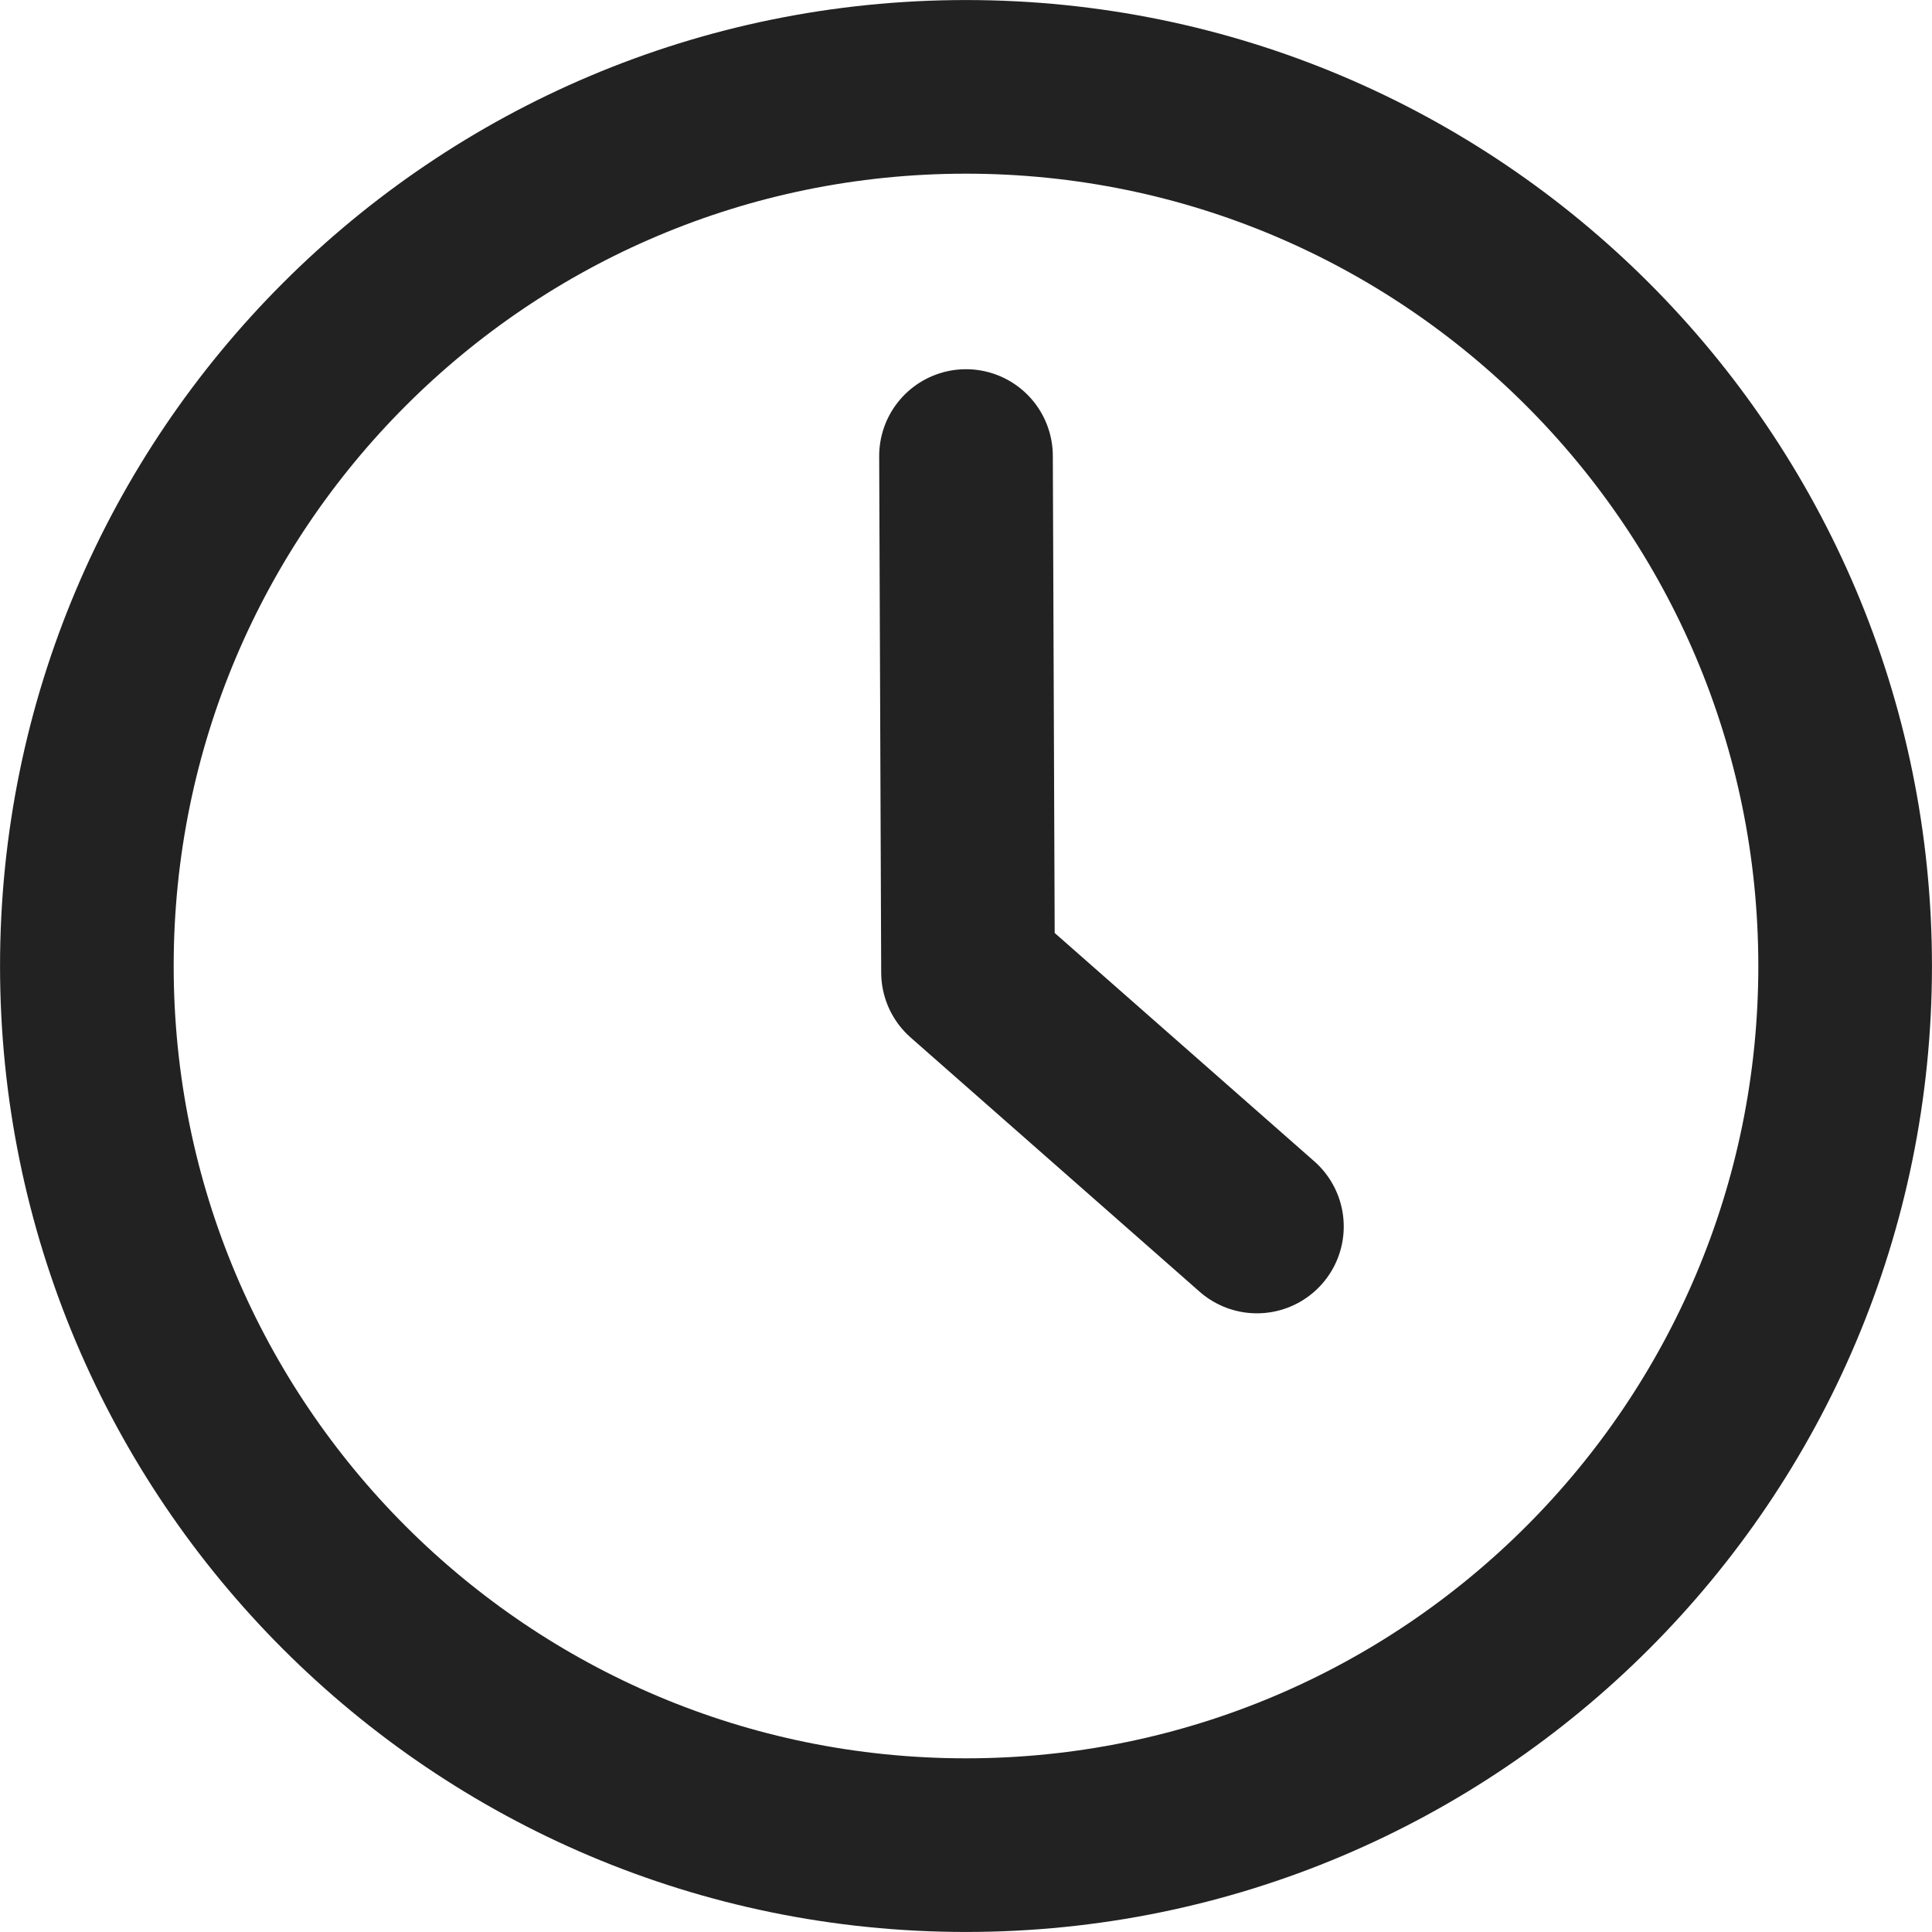
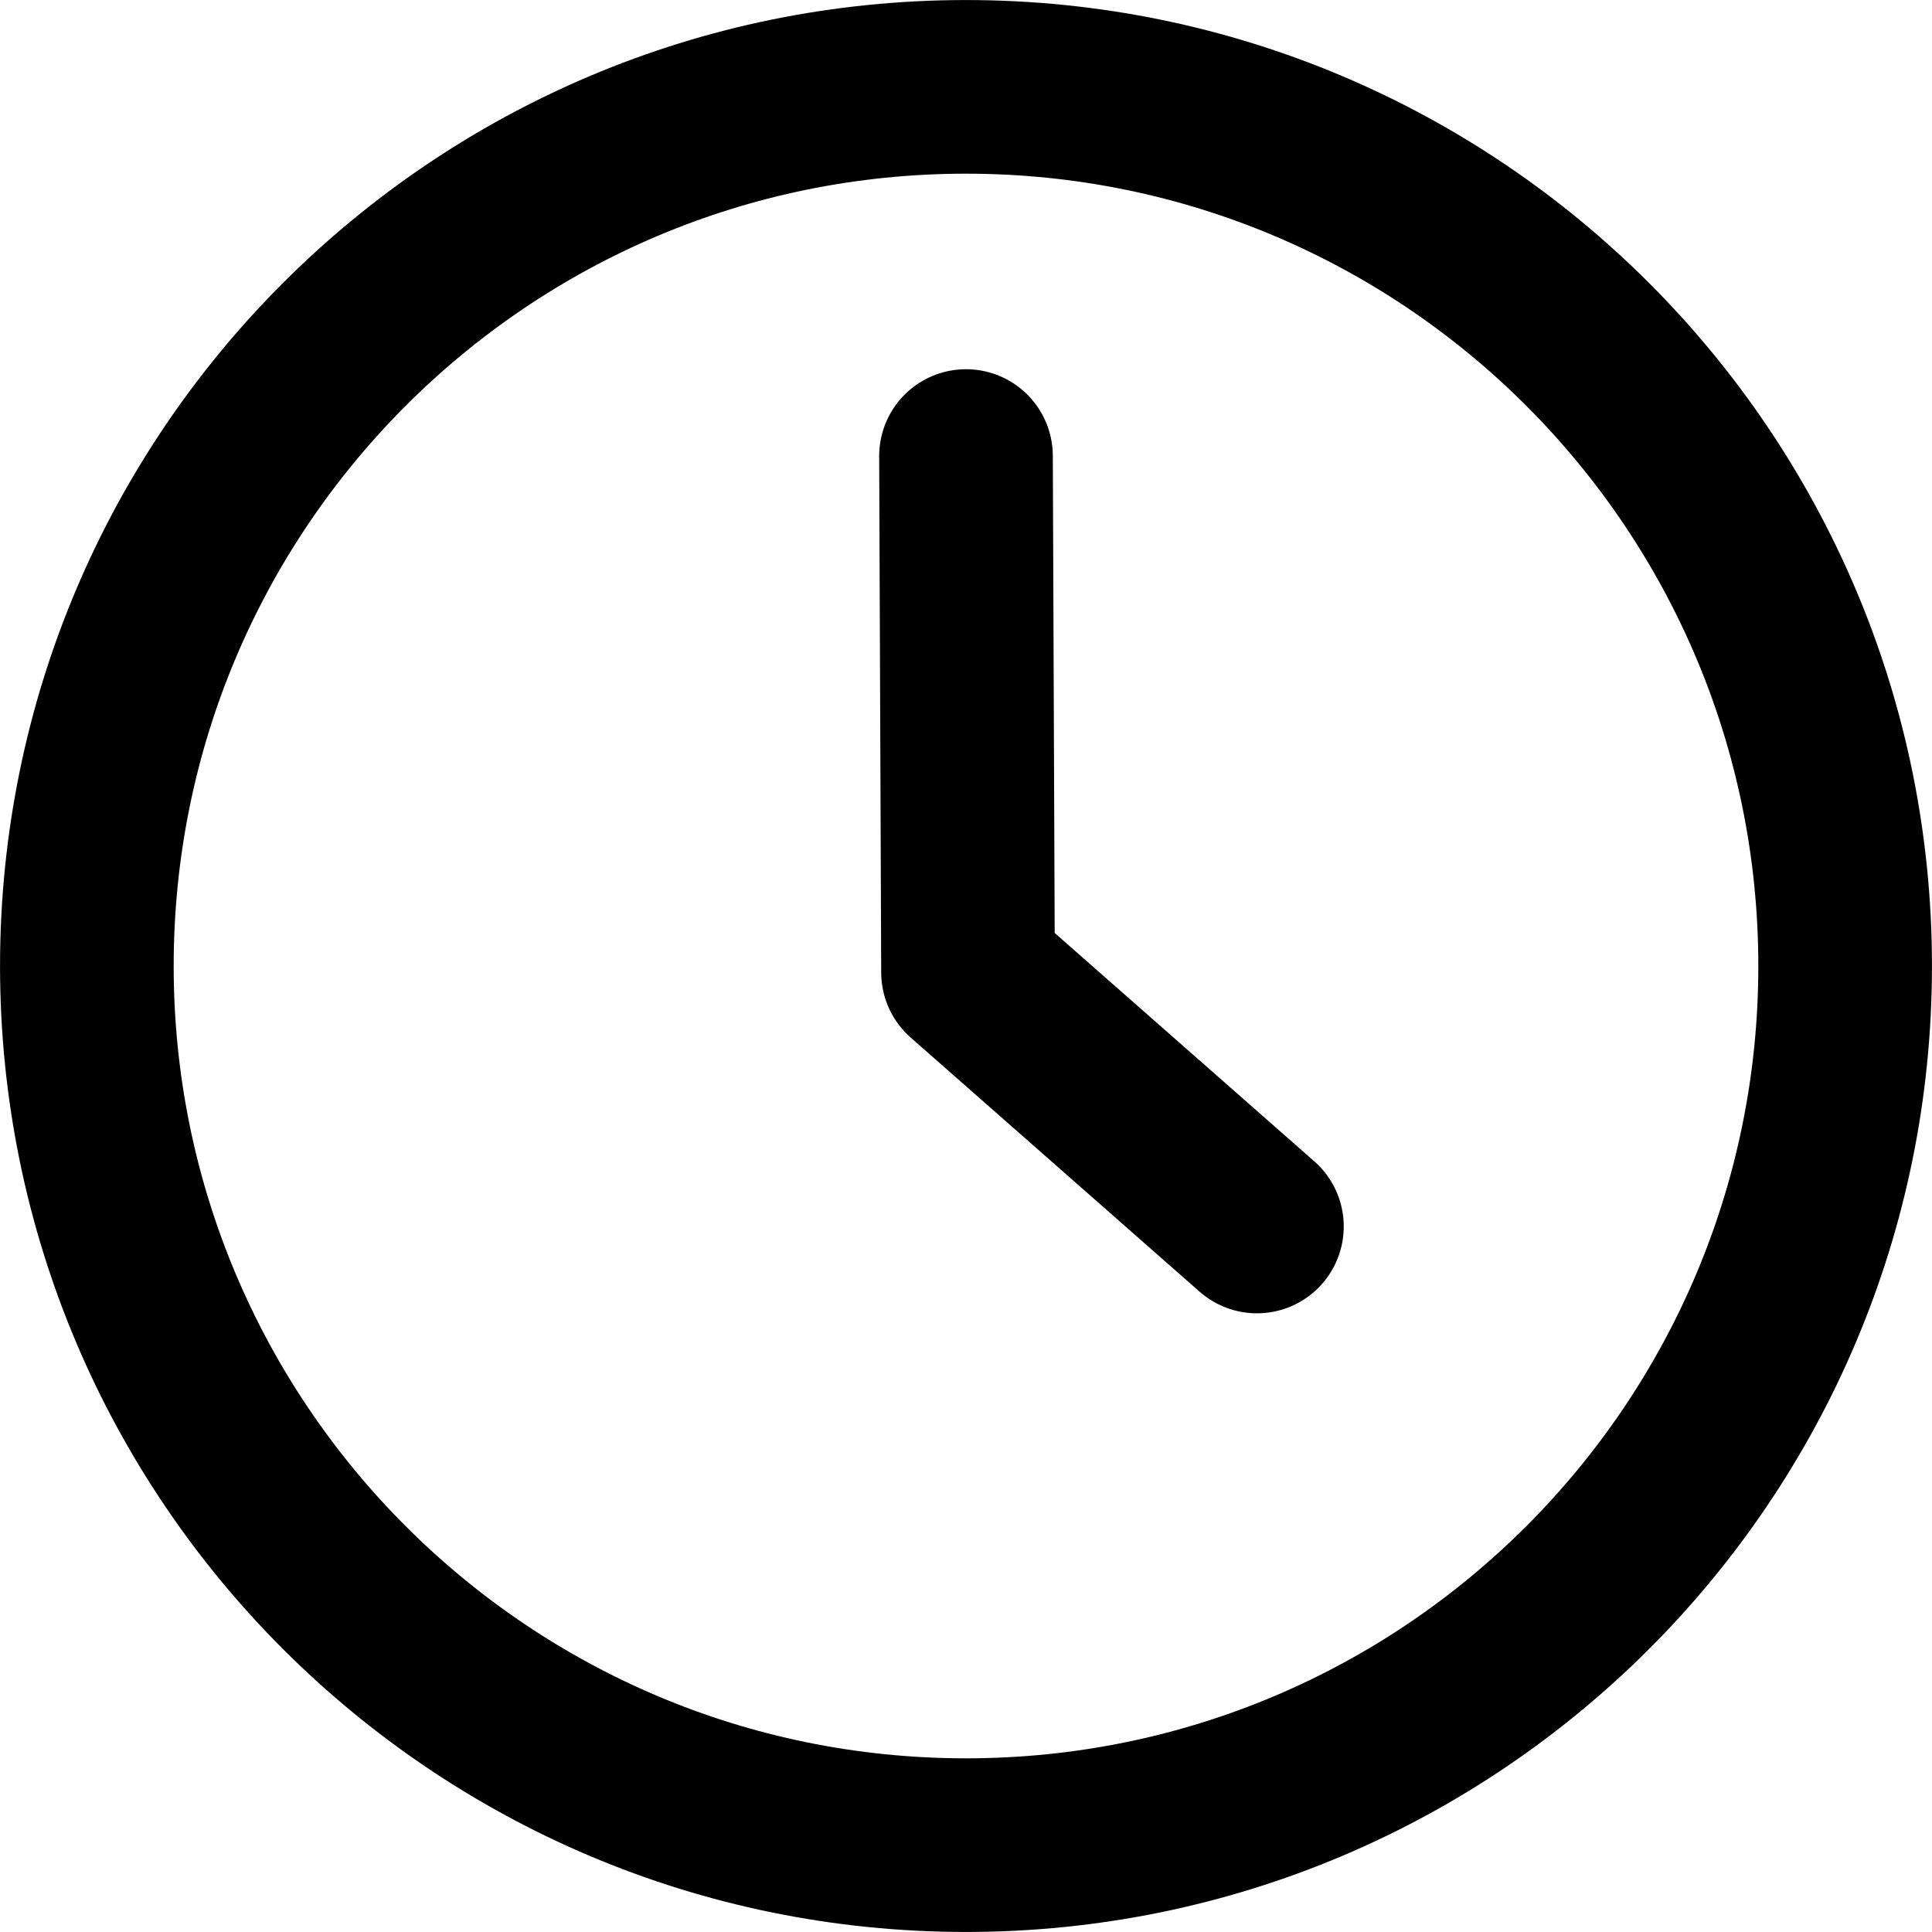
<svg xmlns="http://www.w3.org/2000/svg" fill="currentColor" stroke="currentColor" stroke-linecap="round" stroke-linejoin="round" stroke-width="2" version="1.1" viewBox="0 0 24 24" id="svg1" width="24" height="24">
  <defs id="defs1" />
-   <circle cx="12" cy="12" r="10.921" stroke="#222222" id="circle1" style="fill:none;stroke-width:2.157;stroke-dasharray:none" />
-   <path d="M 15.614,15.236 12.025,12.079 12,5.665" stroke="#222222" stroke-linecap="round" id="path1" style="fill:none;stroke-width:2.157;stroke-dasharray:none" />
+   <circle cx="12" cy="12" r="10.921" stroke="currentColor" id="circle1" style="fill:none;stroke-width:2.157;stroke-dasharray:none" />
+   <path d="M 15.614,15.236 12.025,12.079 12,5.665" stroke="currentColor" stroke-linecap="round" id="path1" style="fill:none;stroke-width:2.157;stroke-dasharray:none" />
</svg>
